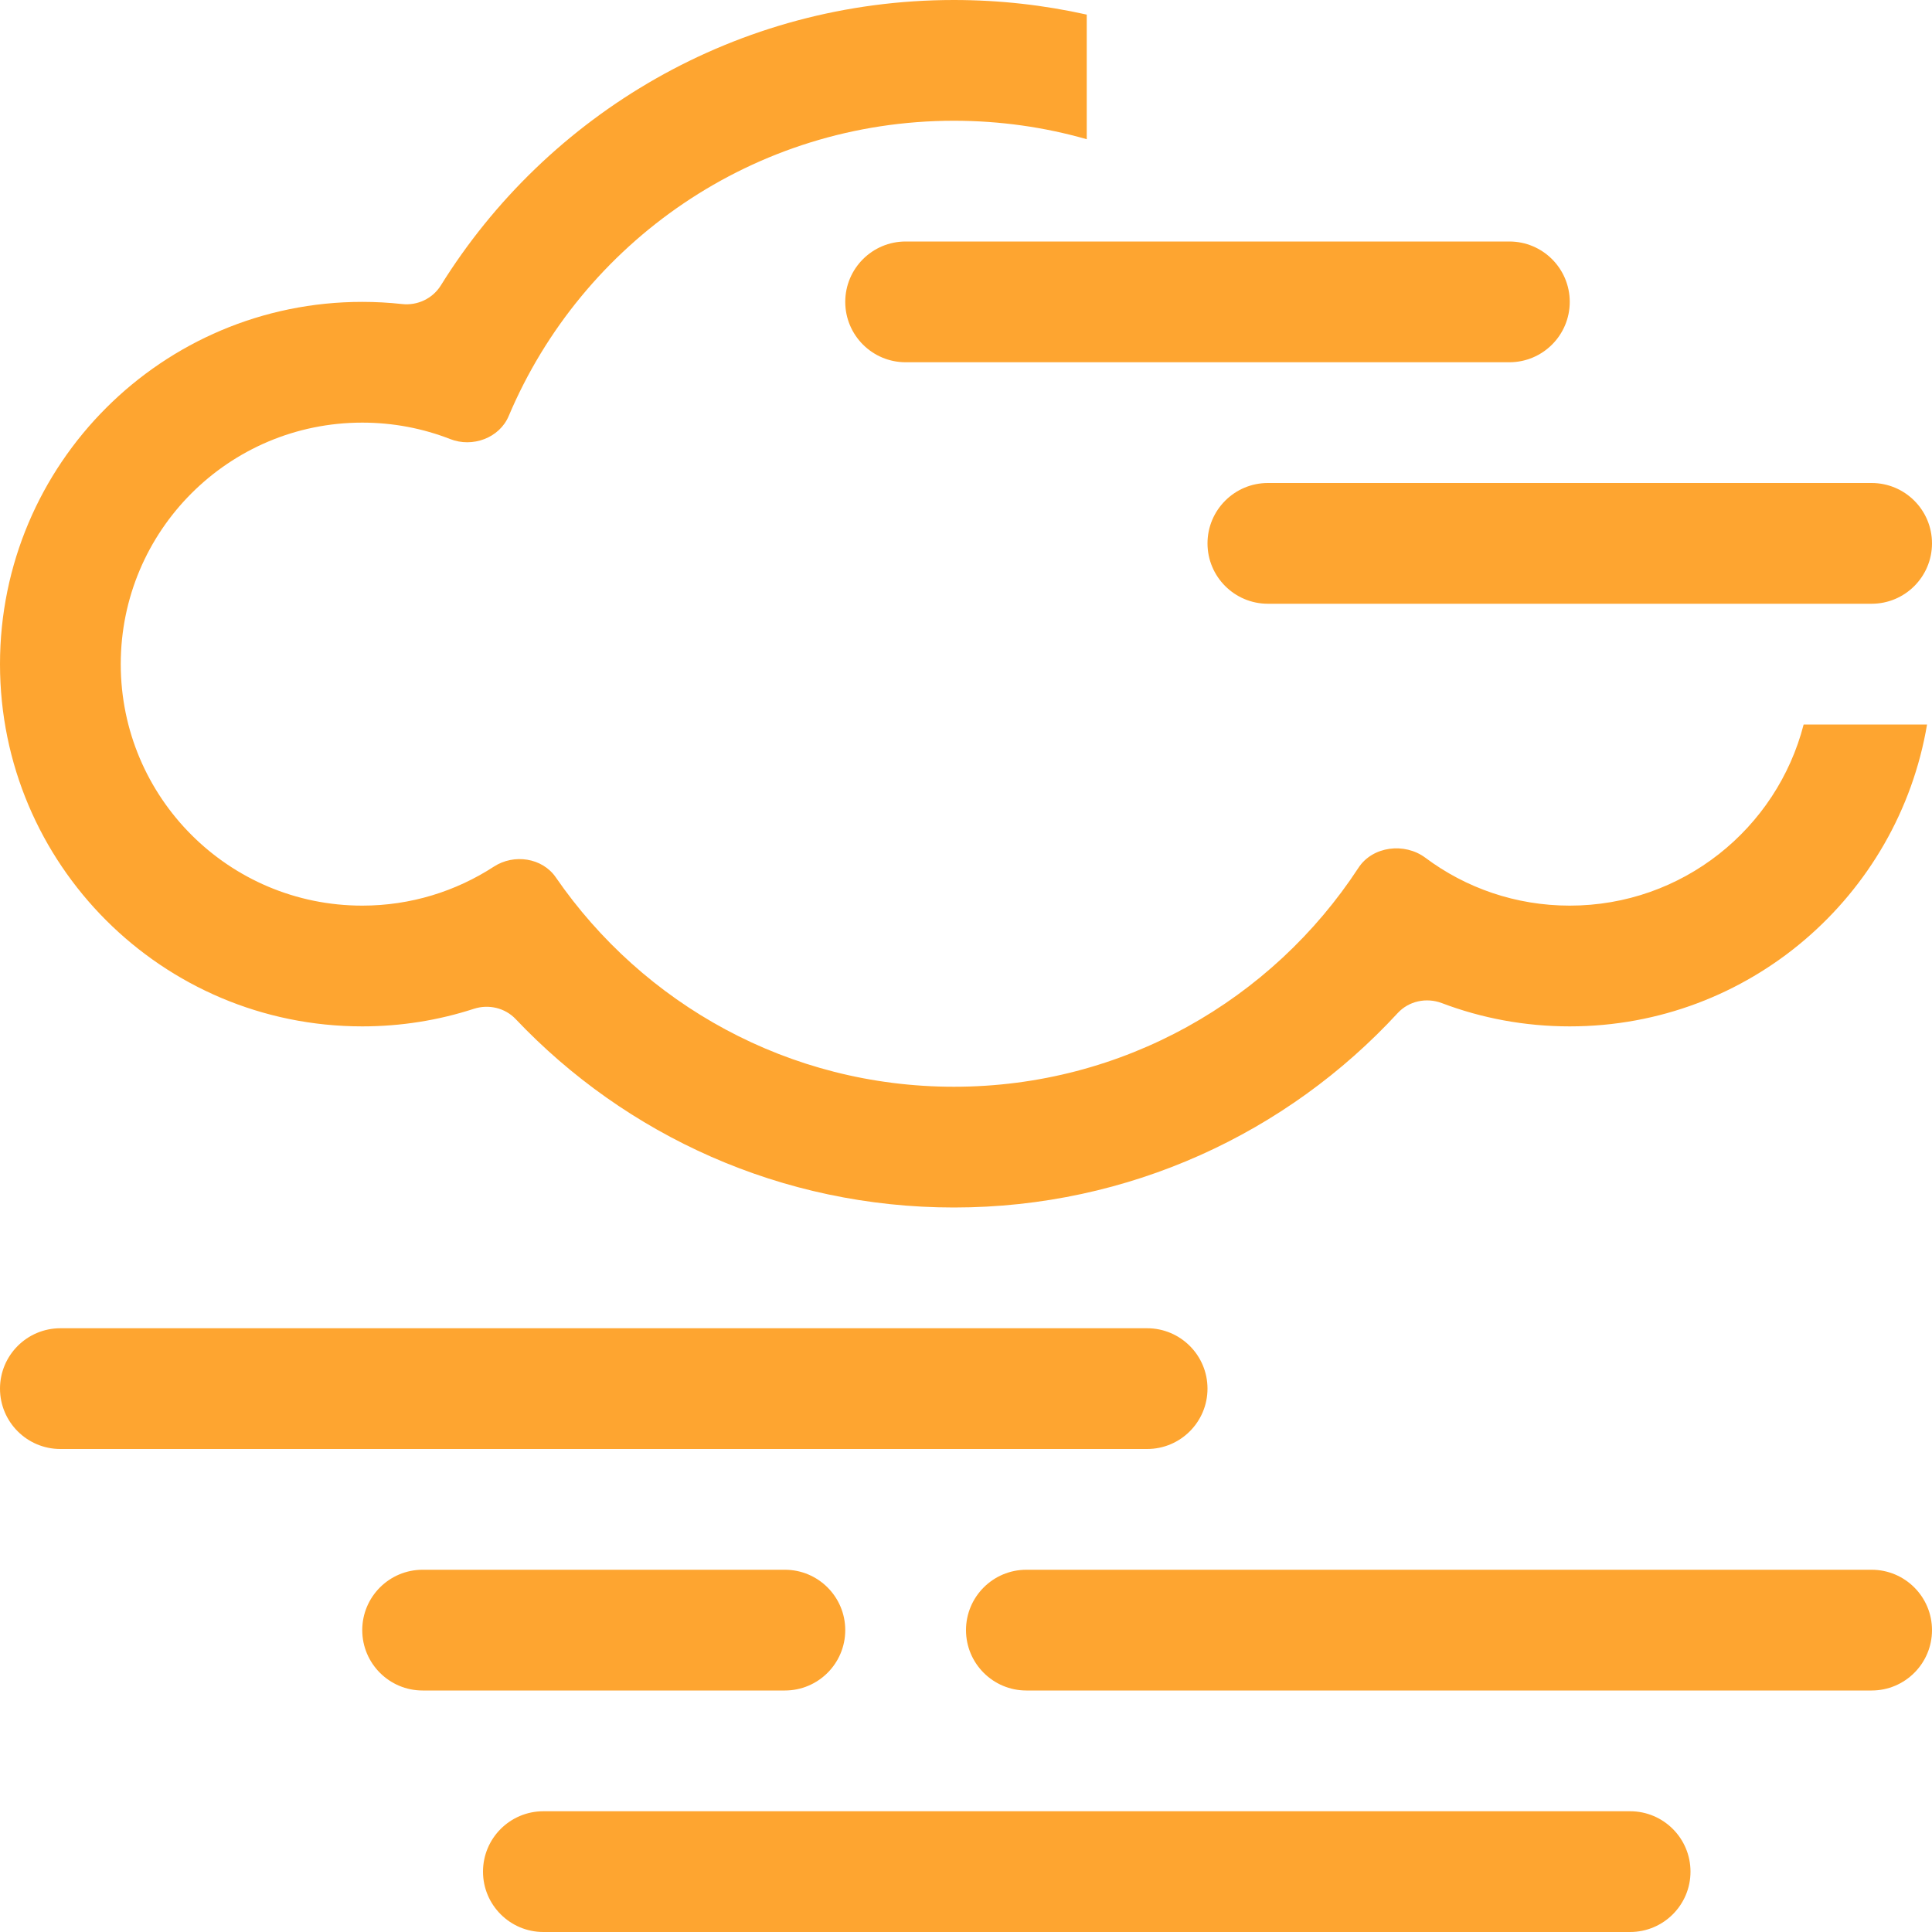
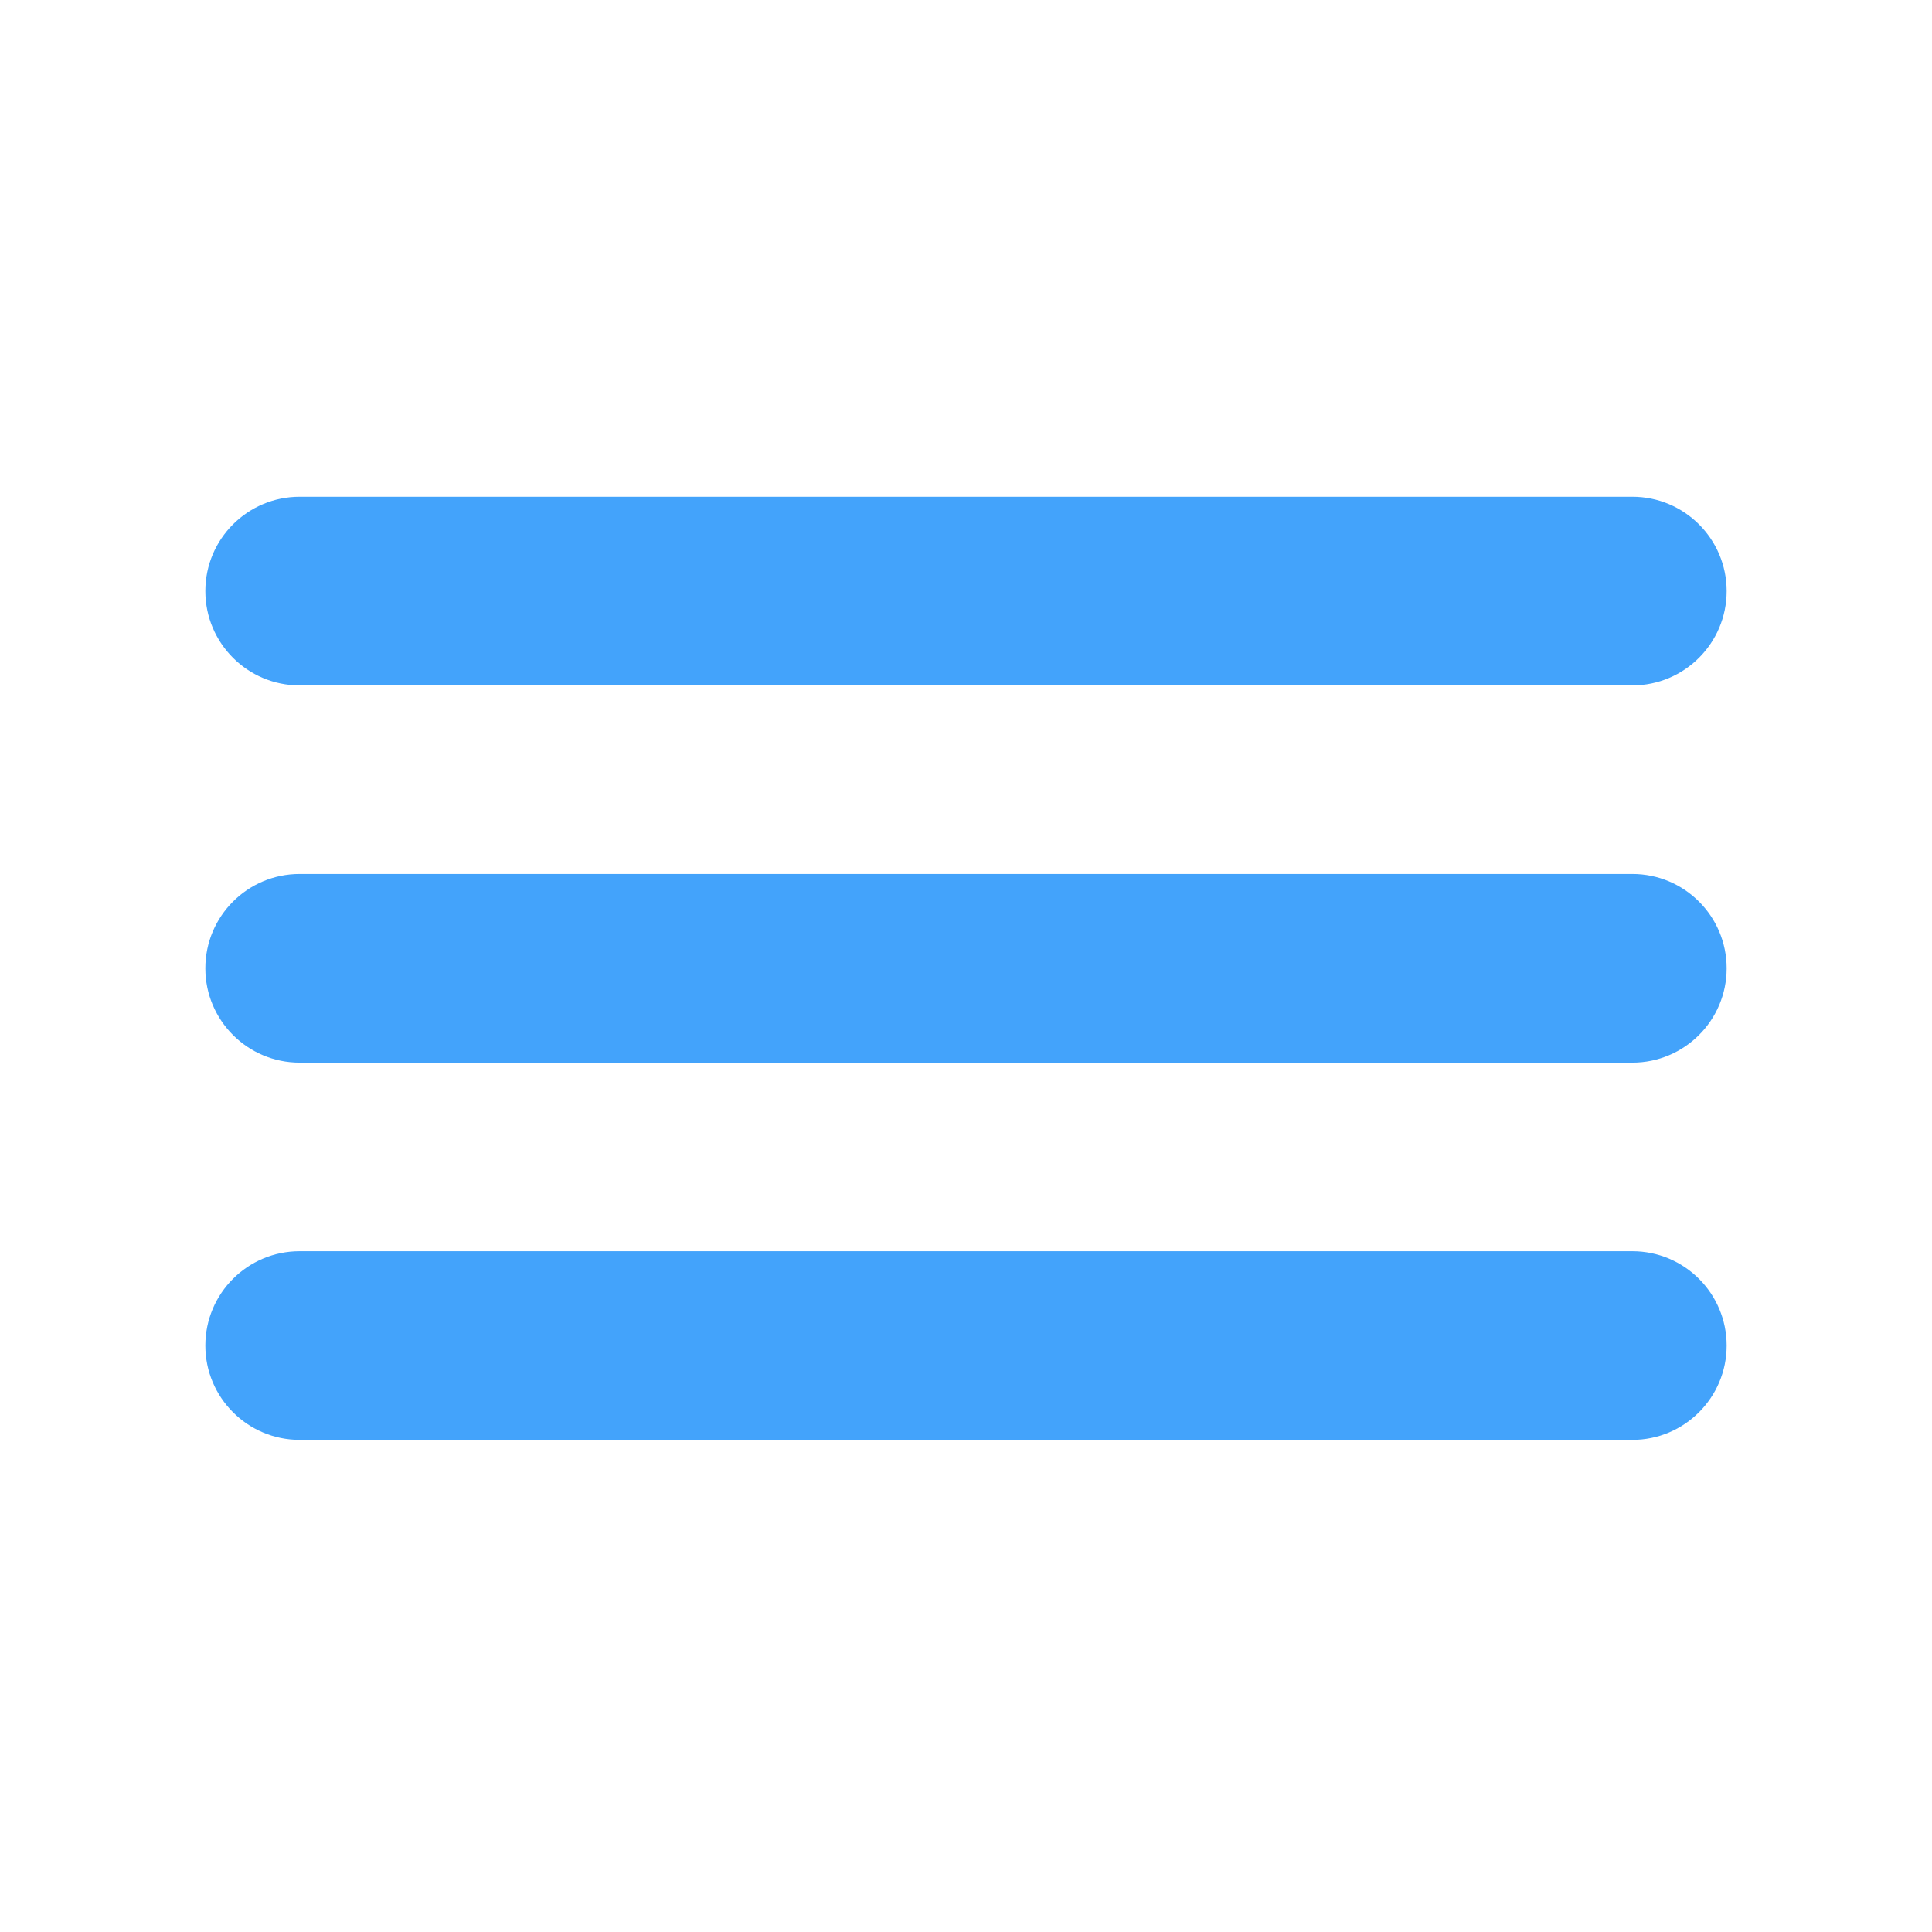
- <svg xmlns="http://www.w3.org/2000/svg" width="16" height="16" viewBox="0 0 16 16" fill="none">
-   <path d="M7.5 2C7.224 2 7 2.224 7 2.5C7 2.776 7.224 3 7.5 3H12.5C12.776 3 13 2.776 13 2.5C13 2.224 12.776 2 12.5 2H7.5Z" fill="#FEA530" />
-   <path d="M10.5 4C10.224 4 10 4.224 10 4.5C10 4.776 10.224 5 10.5 5H15.5C15.776 5 16 4.776 16 4.5C16 4.224 15.776 4 15.5 4H10.5Z" fill="#FEA530" />
-   <path d="M0.5 11C0.224 11 0 11.224 0 11.5C0 11.776 0.224 12 0.5 12H9.5C9.776 12 10 11.776 10 11.5C10 11.224 9.776 11 9.5 11H0.5Z" fill="#FEA530" />
-   <path d="M3.5 13C3.224 13 3 13.224 3 13.5C3 13.776 3.224 14 3.5 14H6.5C6.776 14 7 13.776 7 13.5C7 13.224 6.776 13 6.5 13H3.5Z" fill="#FEA530" />
-   <path d="M8 13.5C8 13.224 8.224 13 8.5 13H15.5C15.776 13 16 13.224 16 13.5C16 13.776 15.776 14 15.5 14H8.5C8.224 14 8 13.776 8 13.5Z" fill="#FEA530" />
-   <path d="M4.5 15C4.224 15 4 15.224 4 15.5C4 15.776 4.224 16 4.5 16H13.5C13.776 16 14 15.776 14 15.5C14 15.224 13.776 15 13.5 15H4.5Z" fill="#FEA530" />
-   <path d="M9 0.121C8.646 0.042 8.278 0 7.9 0C6.106 0 4.532 0.945 3.65 2.365C3.582 2.473 3.457 2.532 3.33 2.518C3.221 2.506 3.111 2.5 3 2.5C1.343 2.5 0 3.843 0 5.5C0 7.157 1.343 8.5 3 8.5C3.323 8.5 3.634 8.449 3.926 8.354C4.048 8.315 4.183 8.347 4.271 8.44C5.182 9.401 6.471 10 7.9 10C9.353 10 10.662 9.38 11.575 8.39C11.667 8.29 11.812 8.259 11.94 8.307C12.269 8.432 12.627 8.5 13 8.5C14.486 8.5 15.72 7.419 15.959 6H14.937C14.715 6.863 13.932 7.5 13 7.5C12.552 7.5 12.138 7.353 11.805 7.104C11.633 6.975 11.367 7.007 11.25 7.187C10.536 8.279 9.302 9 7.9 9C6.532 9 5.325 8.314 4.603 7.266C4.491 7.103 4.256 7.069 4.09 7.177C3.776 7.381 3.402 7.5 3 7.5C1.895 7.5 1 6.605 1 5.5C1 4.395 1.895 3.5 3 3.5C3.257 3.5 3.502 3.548 3.728 3.636C3.912 3.709 4.136 3.628 4.213 3.445C4.82 2.008 6.242 1 7.9 1C8.281 1 8.651 1.053 9 1.153V0.121Z" fill="#FEA530" />
+ <svg xmlns="http://www.w3.org/2000/svg" class="icon" width="200px" height="200.00px" viewBox="0 0 1024 1024" version="1.1">
+   <path d="M865.16 363.28H158.84c-27.61 0-50-22.39-50-50s22.39-50 50-50h706.32c27.61 0 50 22.39 50 50s-22.39 50-50 50zM865.16 563.22H158.84c-27.61 0-50-22.39-50-50s22.39-50 50-50h706.32c27.61 0 50 22.39 50 50s-22.39 50-50 50zM865.16 763.17H158.84c-27.61 0-50-22.39-50-50s22.39-50 50-50h706.32c27.61 0 50 22.39 50 50s-22.39 50-50 50z" fill="#43A3FB" />
</svg>
